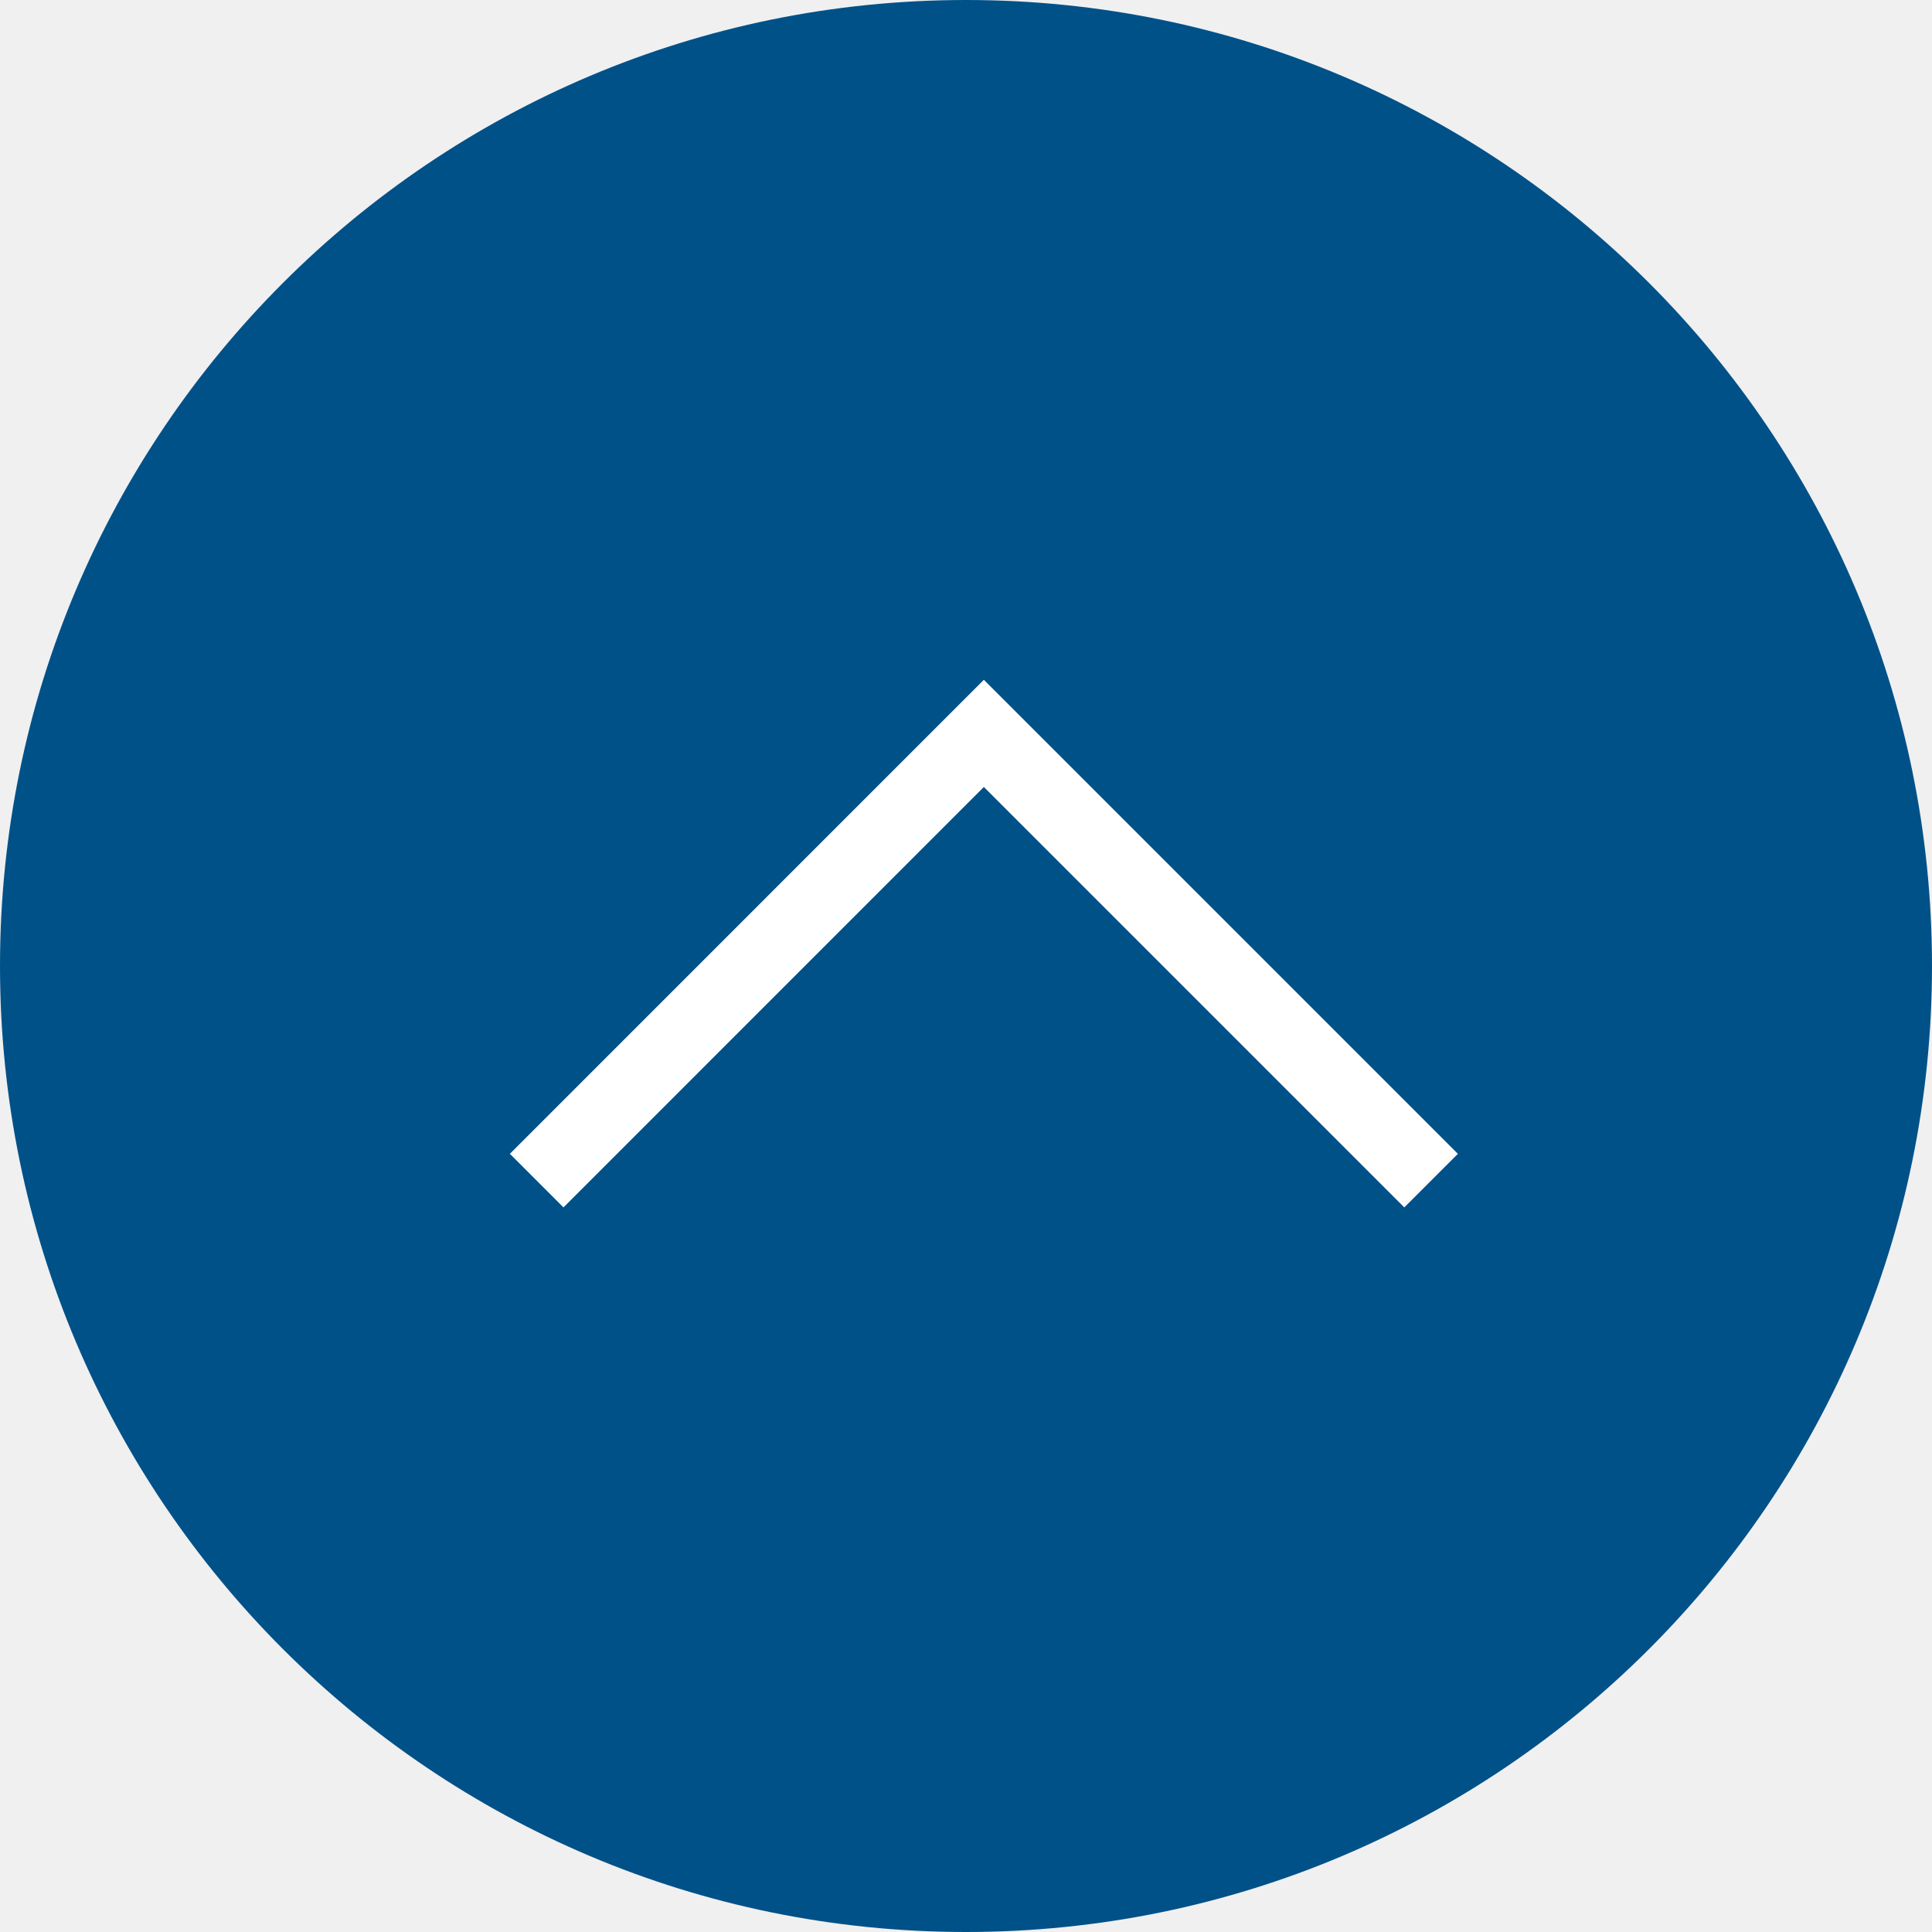
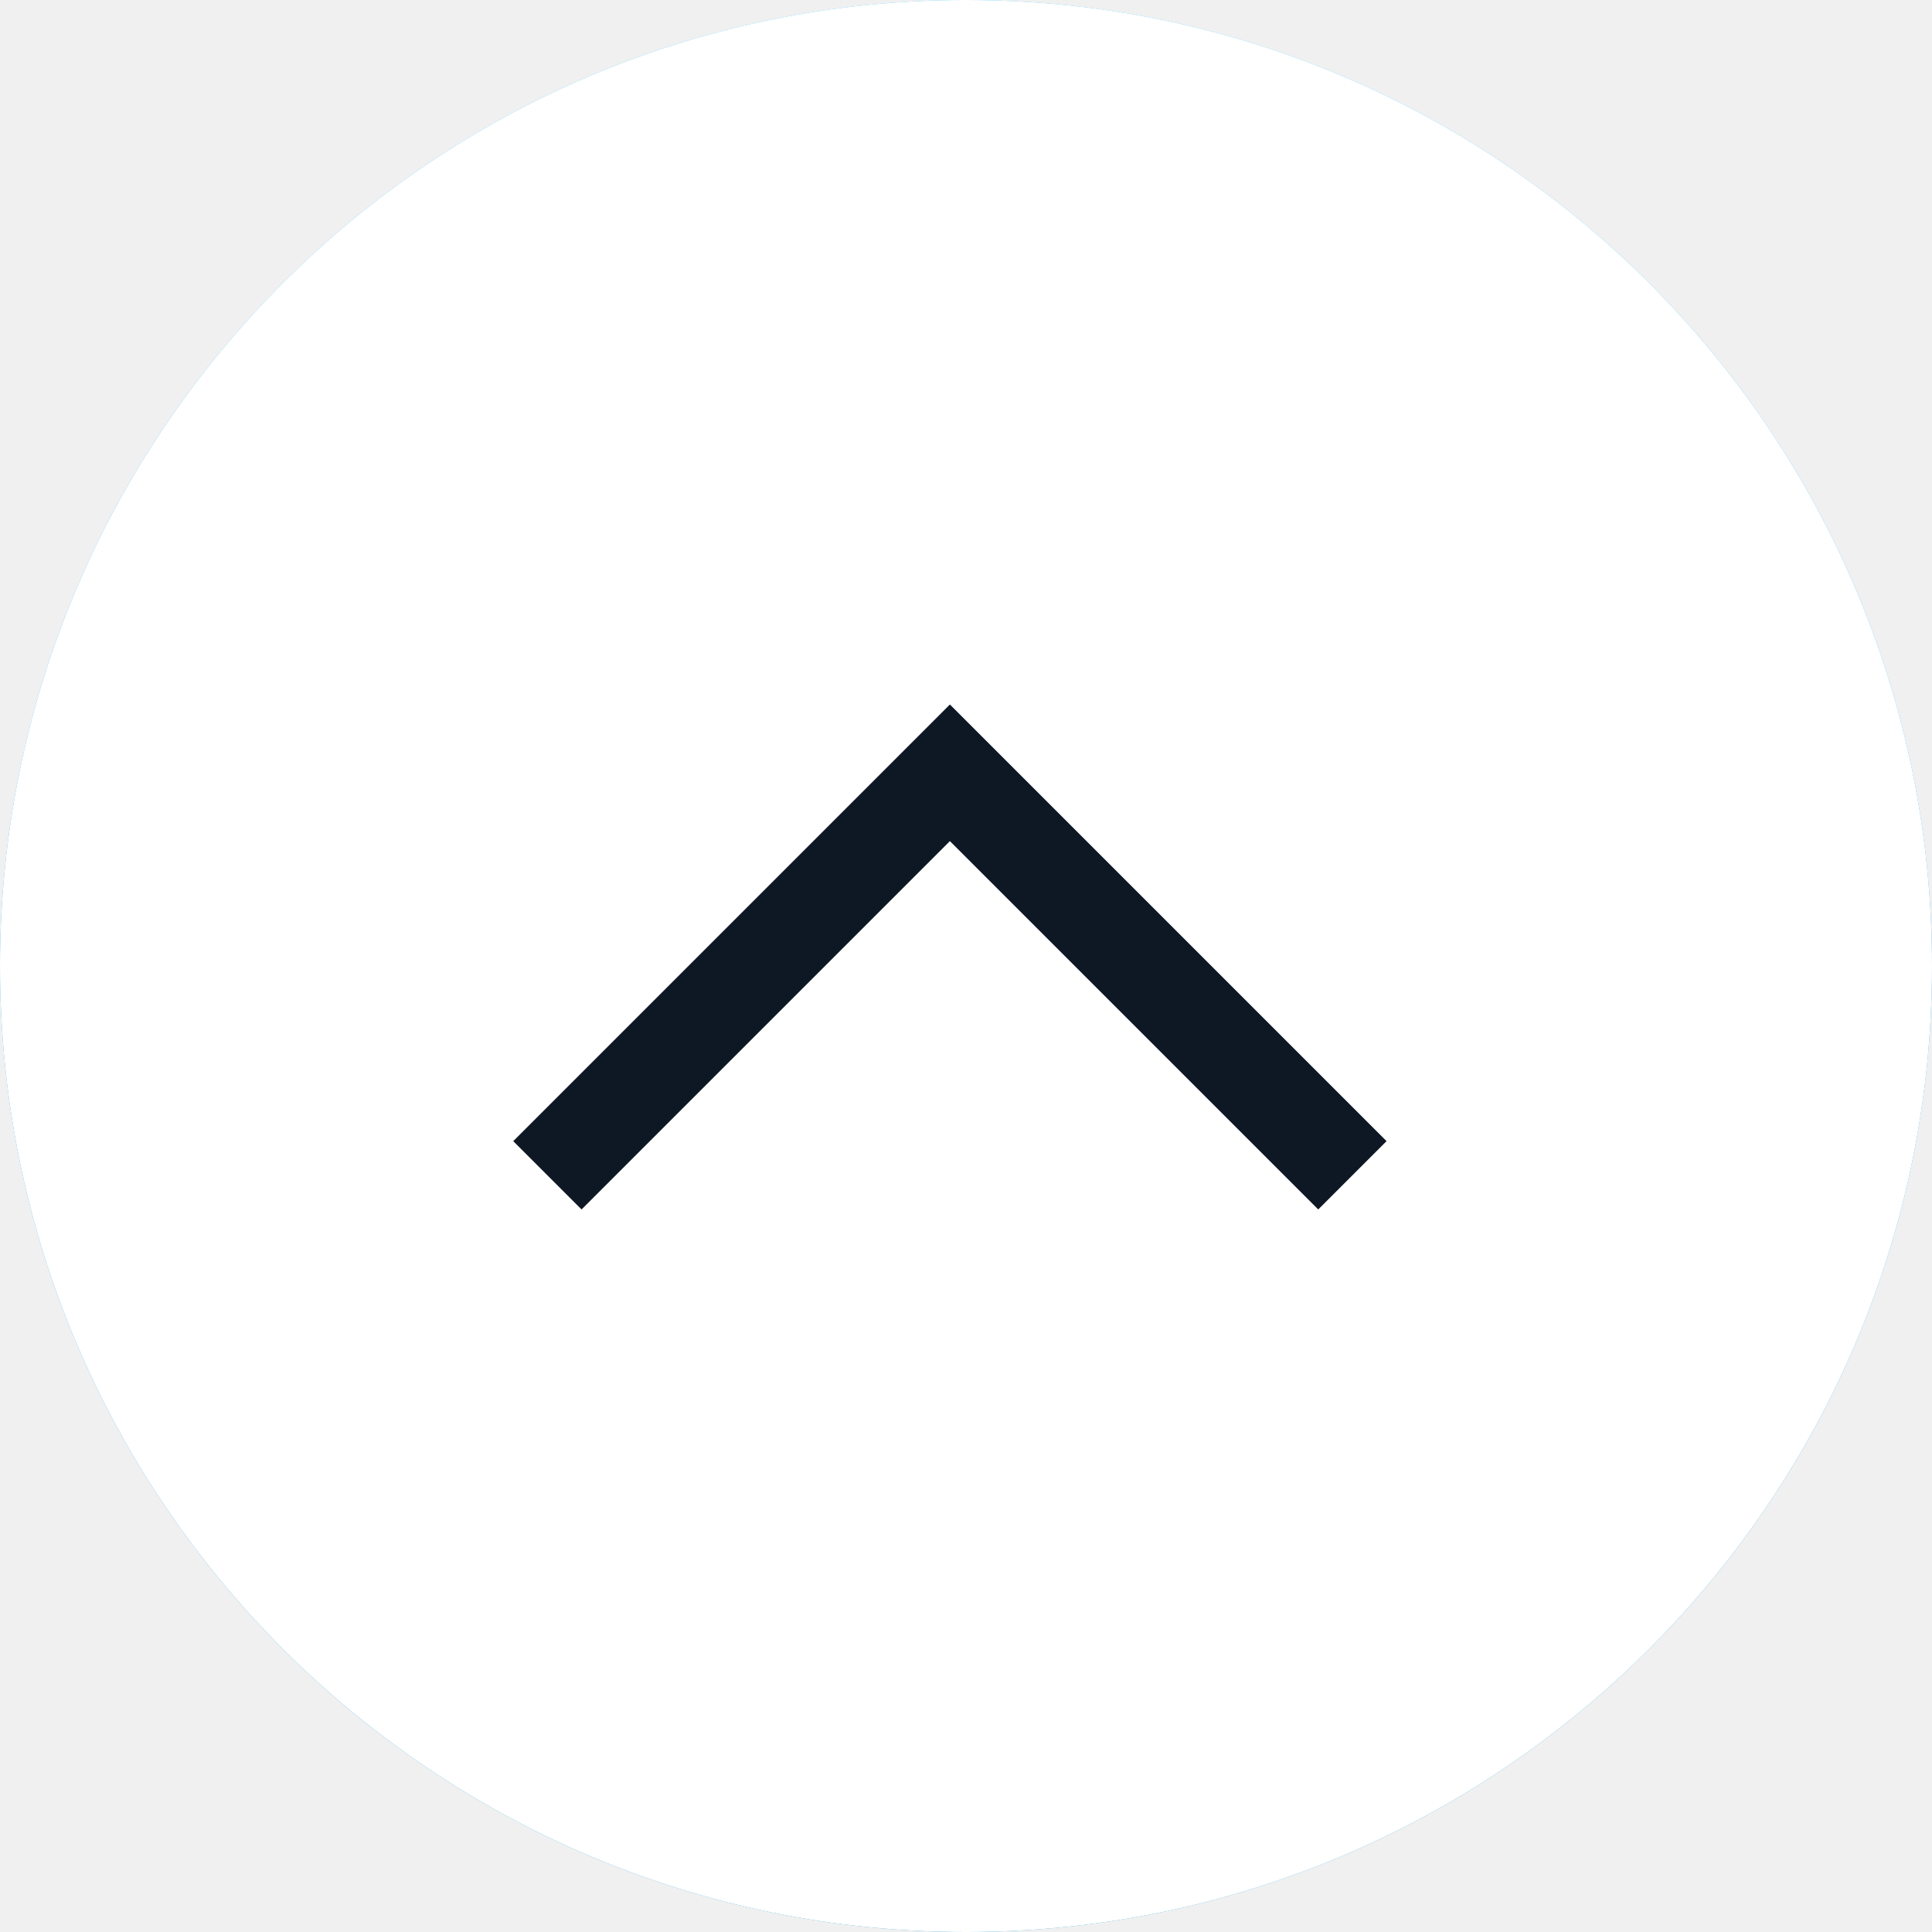
- <svg xmlns="http://www.w3.org/2000/svg" width="37" height="37" viewBox="0 0 37 37" fill="none">
-   <circle r="18.5" transform="matrix(1.19249e-08 -1 -1 -1.19249e-08 18.5 18.5)" fill="#015189" />
-   <path d="M27.407 22.61L18.842 14.045L10.278 22.61" stroke="white" stroke-width="1.451" />
+ <svg xmlns="http://www.w3.org/2000/svg" width="60" height="60" viewBox="0 0 60 60" fill="none">
+   <circle cx="30" cy="30" r="30" fill="url(#paint0_linear)" />
+   <circle cx="30" cy="30" r="30" fill="white" />
+   <path d="M17 36.5L29.5 24L42 36.5" stroke="#0E1824" stroke-width="3" />
+   <defs>
+     <linearGradient id="paint0_linear" x1="30" y1="0" x2="30" y2="60" gradientUnits="userSpaceOnUse">
+       <stop stop-color="#30C1FF" />
+       <stop offset="1" stop-color="#1597CF" />
+     </linearGradient>
+   </defs>
</svg>
